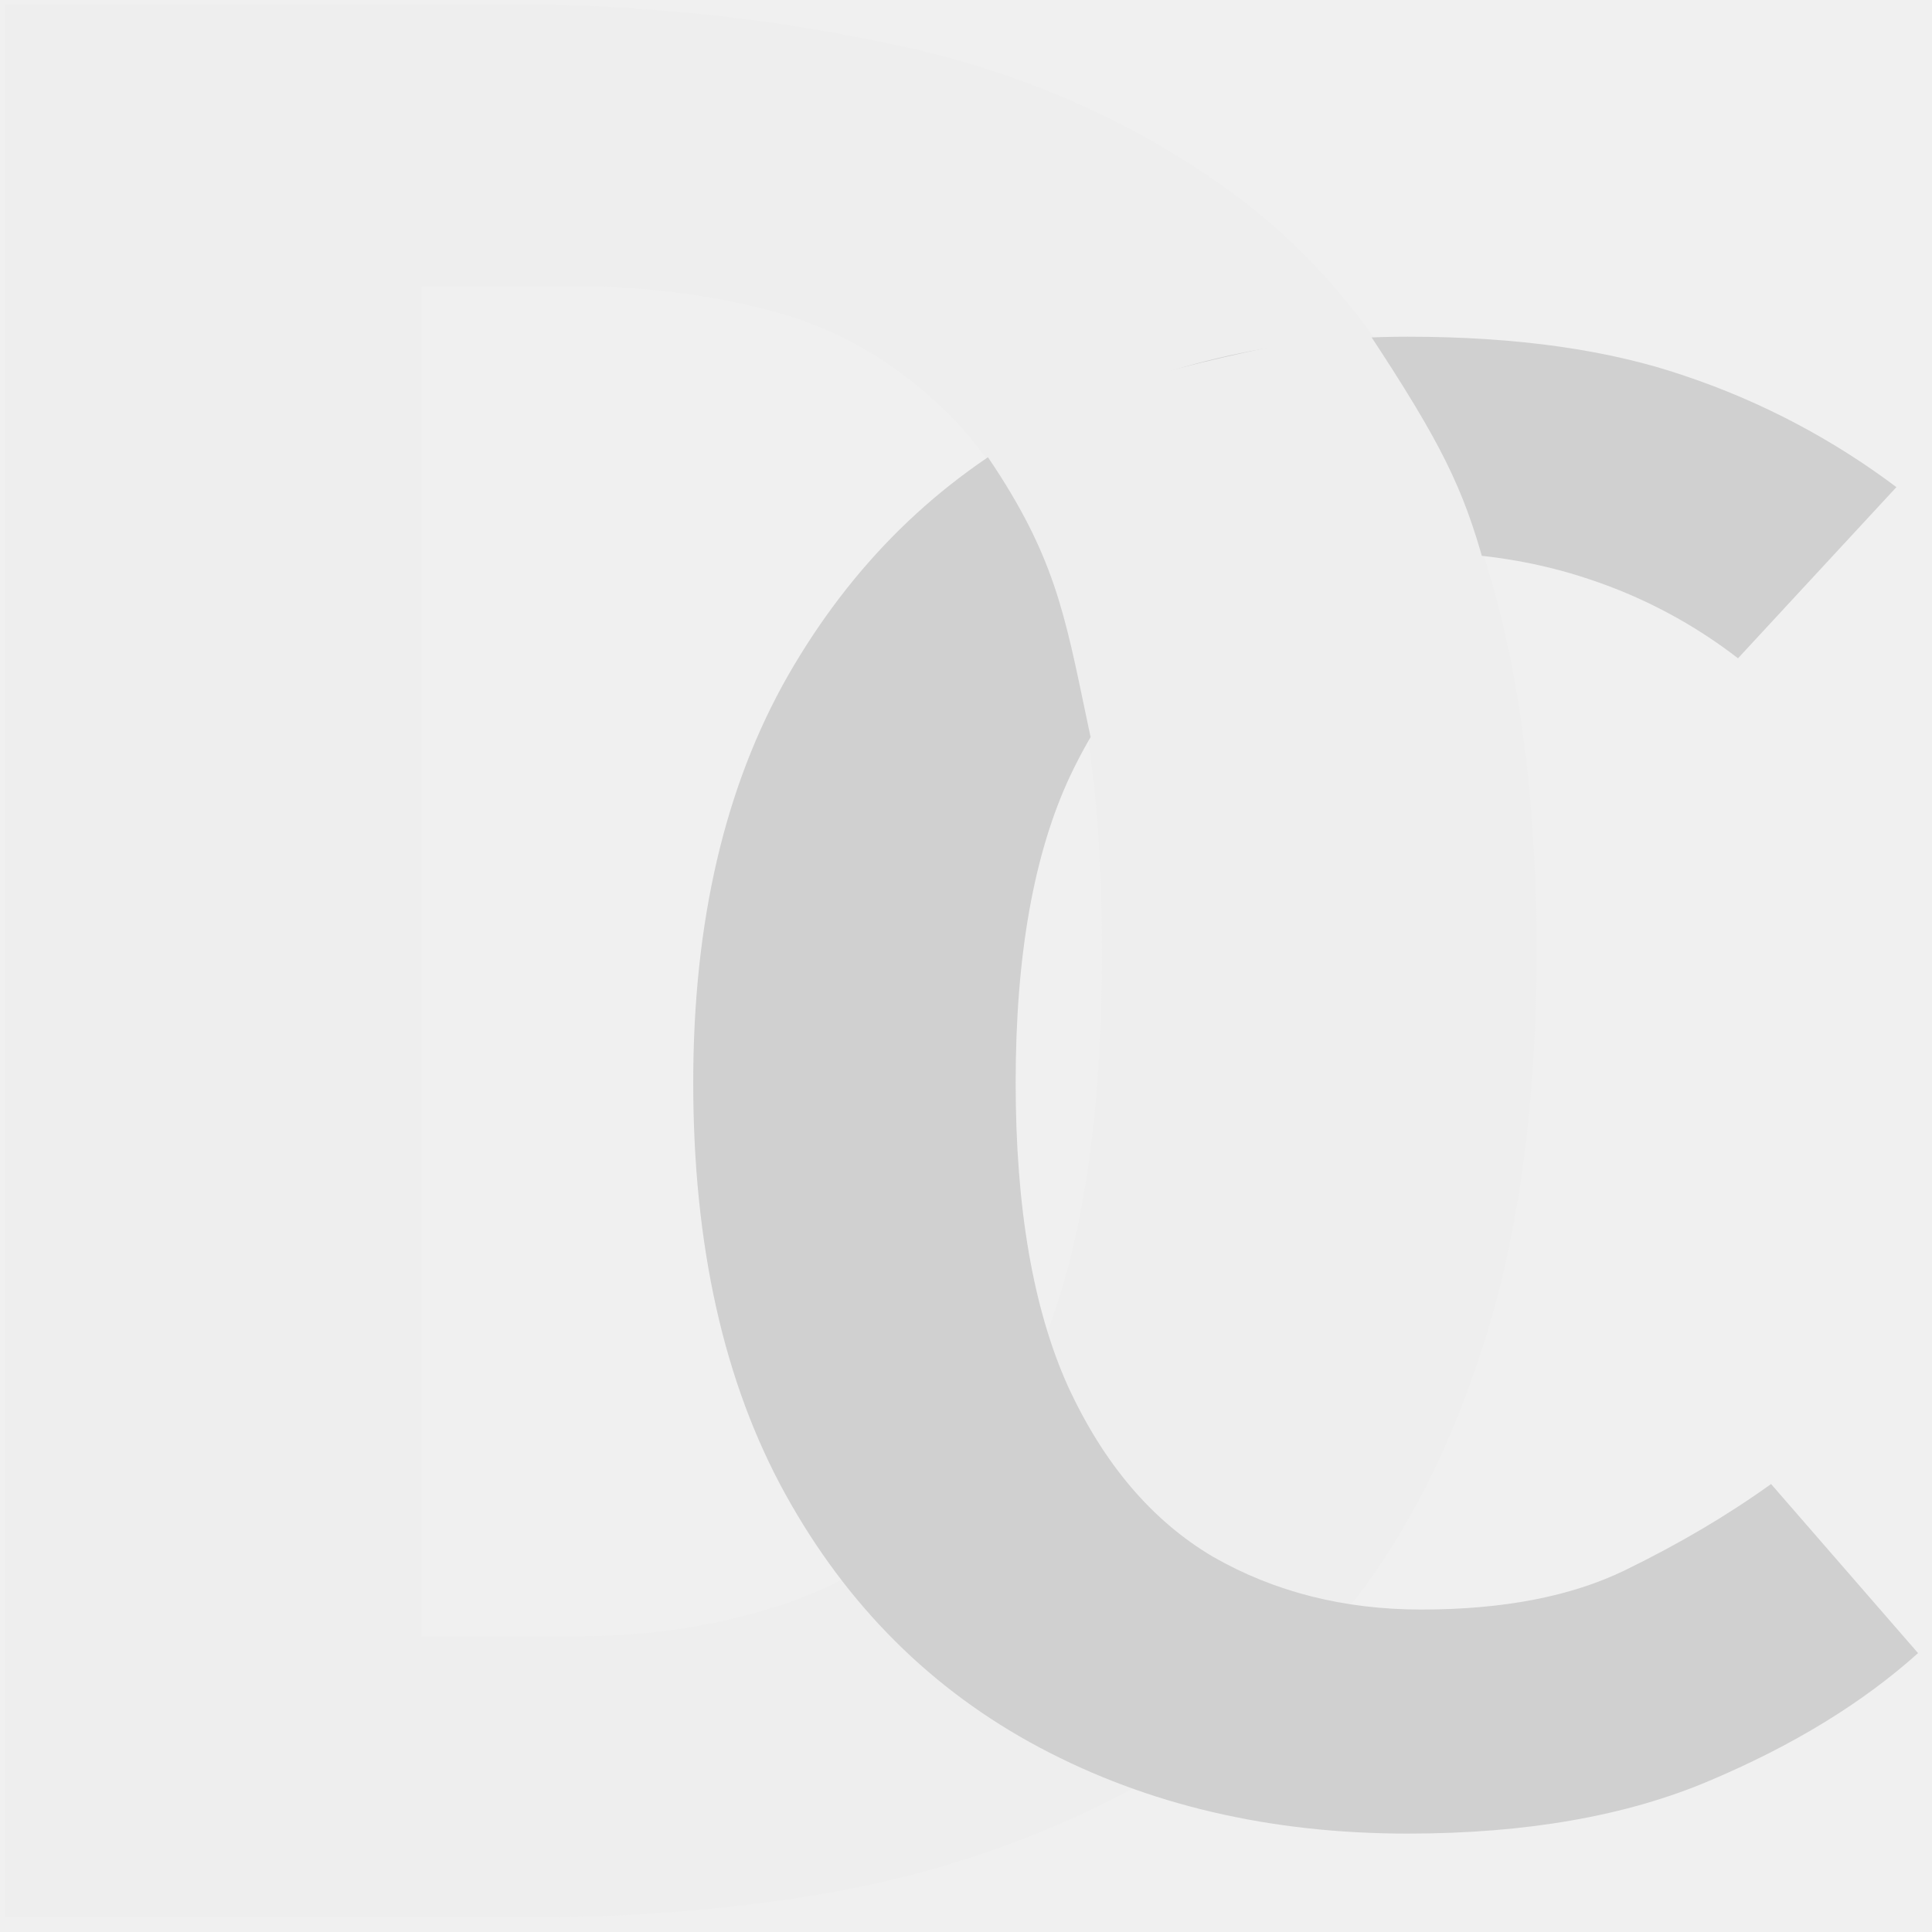
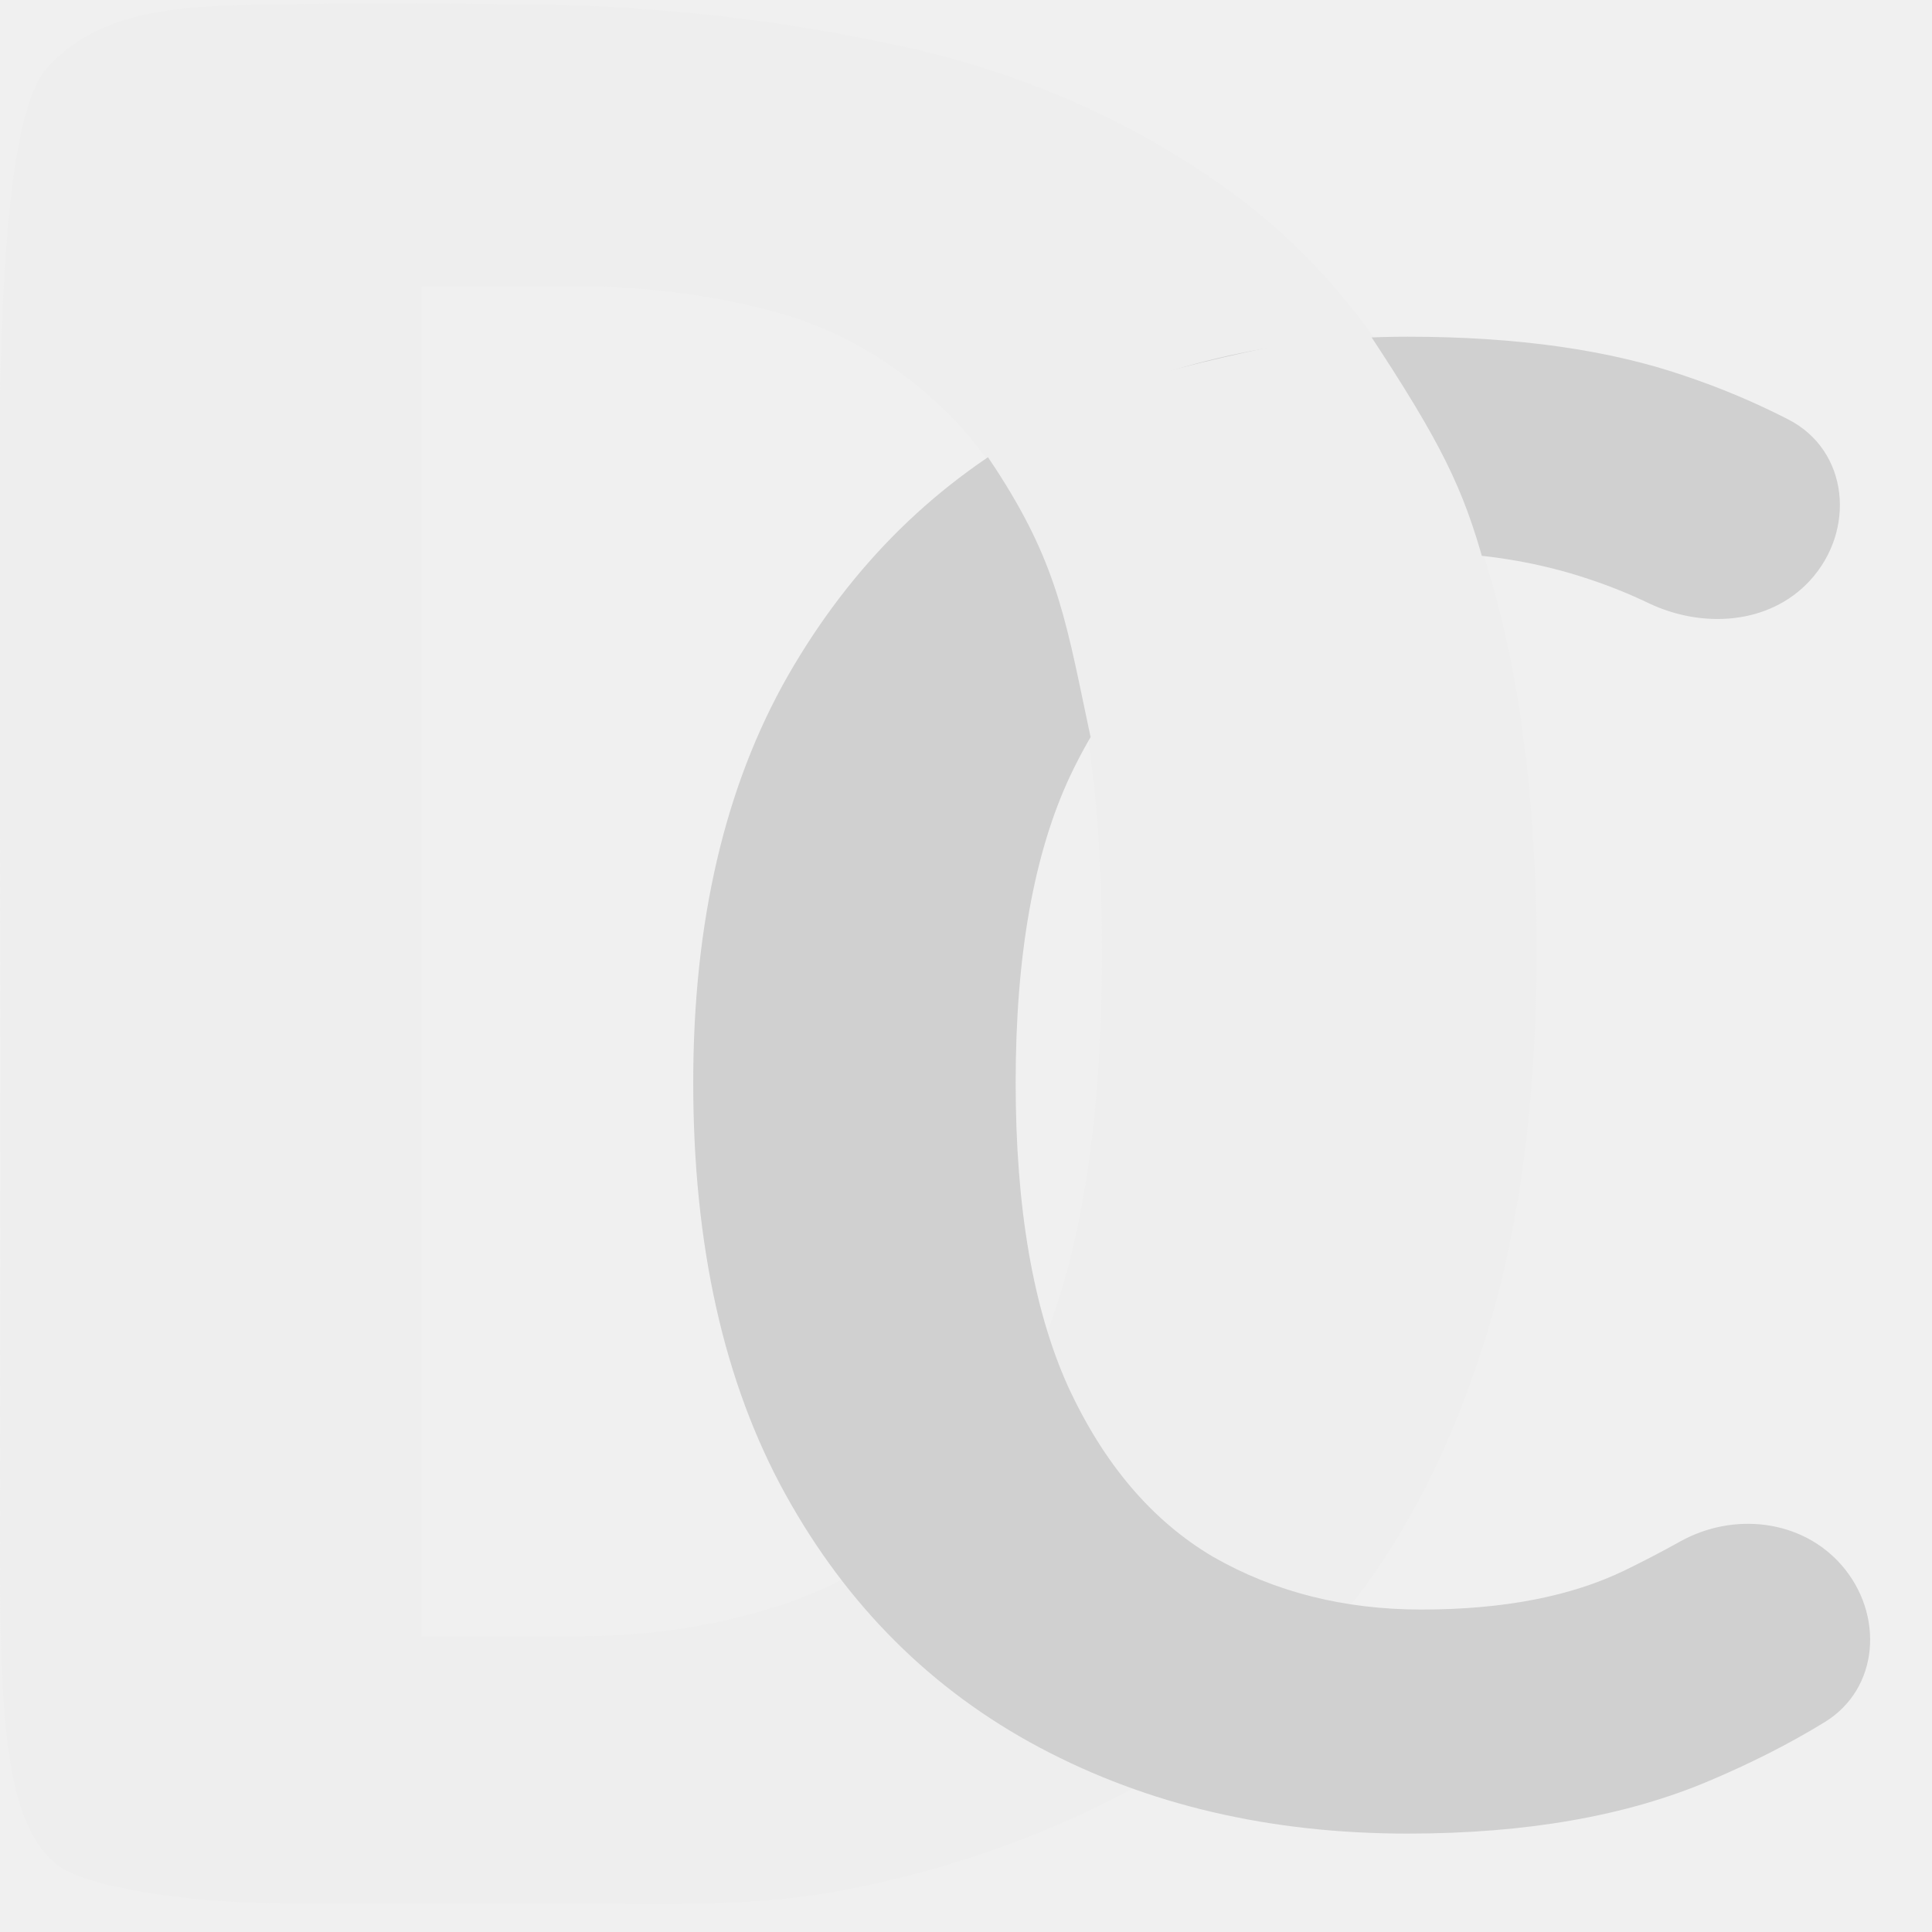
- <svg xmlns="http://www.w3.org/2000/svg" width="101" height="101" fill="none">
-   <path fill="#EEE" d="M57.61 49.748c0-7.423-.767-13.424-2.302-18.004-1.483-4.58-3.521-8.074-6.116-10.484-2.594-2.459-5.532-4.122-8.815-4.99-3.283-.867-6.698-1.301-10.245-1.301h-8.1V85.54h8.18c3.706 0 7.2-.53 10.483-1.59 3.335-1.061 6.274-2.893 8.815-5.496 2.541-2.651 4.527-6.29 5.956-10.918 1.43-4.676 2.145-10.605 2.145-17.788zm22.714 0c0 8.195-.98 15.209-2.938 21.042-1.906 5.832-4.553 10.677-7.942 14.533-3.389 3.809-7.306 6.797-11.754 8.966-4.394 2.17-9.106 3.712-14.136 4.628a88.152 88.152 0 0 1-15.17 1.302H.272v-100H26.48c6.83 0 13.448.674 19.854 2.024 6.407 1.302 12.151 3.712 17.234 7.23 5.136 3.52 9.213 8.533 12.23 15.04 3.018 6.46 4.527 14.872 4.527 25.235z" />
-   <path fill="#D0D0D0" d="M73.586 17.602c5.718 0 10.563.688 14.534 2.061a39.025 39.025 0 0 1 11.019 5.803l-8.28 8.948a26.099 26.099 0 0 0-7.743-4.122c-2.78-.94-5.757-1.41-8.934-1.41-3.812 0-7.326.922-10.543 2.766-3.177 1.844-5.738 4.808-7.684 8.894-1.906 4.049-2.859 9.4-2.859 16.052 0 6.544.914 11.84 2.74 15.89 1.867 4.048 4.388 7.013 7.565 8.893 3.216 1.844 6.85 2.766 10.9 2.766 4.288 0 7.843-.687 10.662-2.061 2.82-1.374 5.36-2.874 7.624-4.501l7.684 8.84c-2.9 2.602-6.532 4.826-10.9 6.67-4.329 1.843-9.59 2.765-15.785 2.765-7.187 0-13.6-1.5-19.239-4.5-5.639-3.001-10.066-7.412-13.283-13.233-3.216-5.82-4.824-12.997-4.824-21.53 0-8.387 1.648-15.473 4.944-21.257 3.335-5.821 7.822-10.232 13.46-13.232 5.68-3.001 11.993-4.502 18.942-4.502z" />
-   <path fill="#EEE" stroke="#EEE" d="M52.09 23.661c6.453-3.634 10.012-4 18.995-6.059 3.82 5.796 4.936 8.076 6.049 12.117-9.929-.758-13.89.639-19.842 7.711-1.157-5.51-1.703-8.581-5.203-13.769z" />
+ <svg xmlns="http://www.w3.org/2000/svg" width="101" height="101" viewBox="0 0 101 101" fill="none">
+   <g clip-path="url(#clip0_1_8)">
+     <path d="M57.61 49.748C57.61 42.325 56.843 36.324 55.308 31.744C53.825 27.164 51.787 23.67 49.192 21.26C46.598 18.801 43.66 17.138 40.377 16.27C37.094 15.403 33.679 14.969 30.132 14.969H22.032V85.54H30.212C33.918 85.54 37.412 85.01 40.695 83.95C44.03 82.889 46.969 81.057 49.51 78.454C52.051 75.803 54.037 72.164 55.466 67.536C56.896 62.86 57.61 56.931 57.61 49.748ZM80.324 49.748C80.324 57.943 79.344 64.957 77.386 70.79C75.48 76.622 72.833 81.467 69.444 85.323C66.055 89.132 62.138 92.12 57.69 94.289C53.296 96.459 48.584 98.001 43.554 98.917C38.544 99.788 32.865 99.5 28.5 99.5C24.135 99.5 21.701 99.5 15 99.5C9.5 99.5 4.348 98.579 3 97.5C0.5 95.5 -0.009 90.827 -9.11951e-06 81.5C0.009 71.574 0.068 57.345 -1.9595e-06 43.5C-0.096 23.938 -0.5 6.781 2.5 3.5C5.5 0.219 10.228 0.304 15 0.219C21.031 0.112 26.48 0.219 26.48 0.219C33.31 0.219 39.928 0.893 46.334 2.243C52.741 3.545 58.485 5.955 63.568 9.473C68.704 12.993 72.781 18.006 75.798 24.513C78.816 30.973 80.324 39.385 80.324 49.748Z" fill="#EEEEEE" />
+     <path d="M73.586 17.602C79.304 17.602 84.149 18.29 88.12 19.663C89.966 20.284 91.761 21.042 93.489 21.928C96.666 23.558 97.031 27.744 94.606 30.365V30.365C92.485 32.657 88.988 32.874 86.171 31.525C85.182 31.051 84.161 30.639 83.116 30.292C80.336 29.352 77.359 28.882 74.182 28.882C70.37 28.882 66.856 29.804 63.639 31.648C60.462 33.492 57.901 36.456 55.955 40.542C54.049 44.591 53.096 49.942 53.096 56.594C53.096 63.138 54.01 68.434 55.836 72.484C57.703 76.532 60.224 79.497 63.401 81.377C66.617 83.221 70.251 84.143 74.301 84.143C78.589 84.143 82.144 83.456 84.963 82.082C85.953 81.6 86.908 81.102 87.829 80.588C90.617 79.035 94.188 79.423 96.281 81.831V81.831C98.495 84.378 98.264 88.268 95.387 90.031C93.567 91.146 91.561 92.166 89.371 93.091C85.042 94.934 79.781 95.856 73.586 95.856C66.399 95.856 59.986 94.356 54.347 91.356C48.708 88.355 44.281 83.944 41.064 78.123C37.848 72.303 36.24 65.126 36.24 56.593C36.24 48.206 37.888 41.12 41.184 35.336C44.519 29.515 49.006 25.104 54.644 22.104C60.324 19.103 66.637 17.602 73.586 17.602Z" fill="#D0D0D0" />
+     <path d="M52.09 23.661C58.543 20.027 62.102 19.661 71.085 17.602C74.905 23.398 76.021 25.678 77.134 29.719C67.205 28.961 63.244 30.358 57.292 37.43C56.135 31.92 55.59 28.849 52.09 23.661Z" fill="#EEEEEE" stroke="#EEEEEE" />
+   </g>
+   <defs>
+     <clipPath id="clip0_1_8">
+       <rect width="101" height="101" rx="10" fill="white" />
+     </clipPath>
+   </defs>
</svg>
